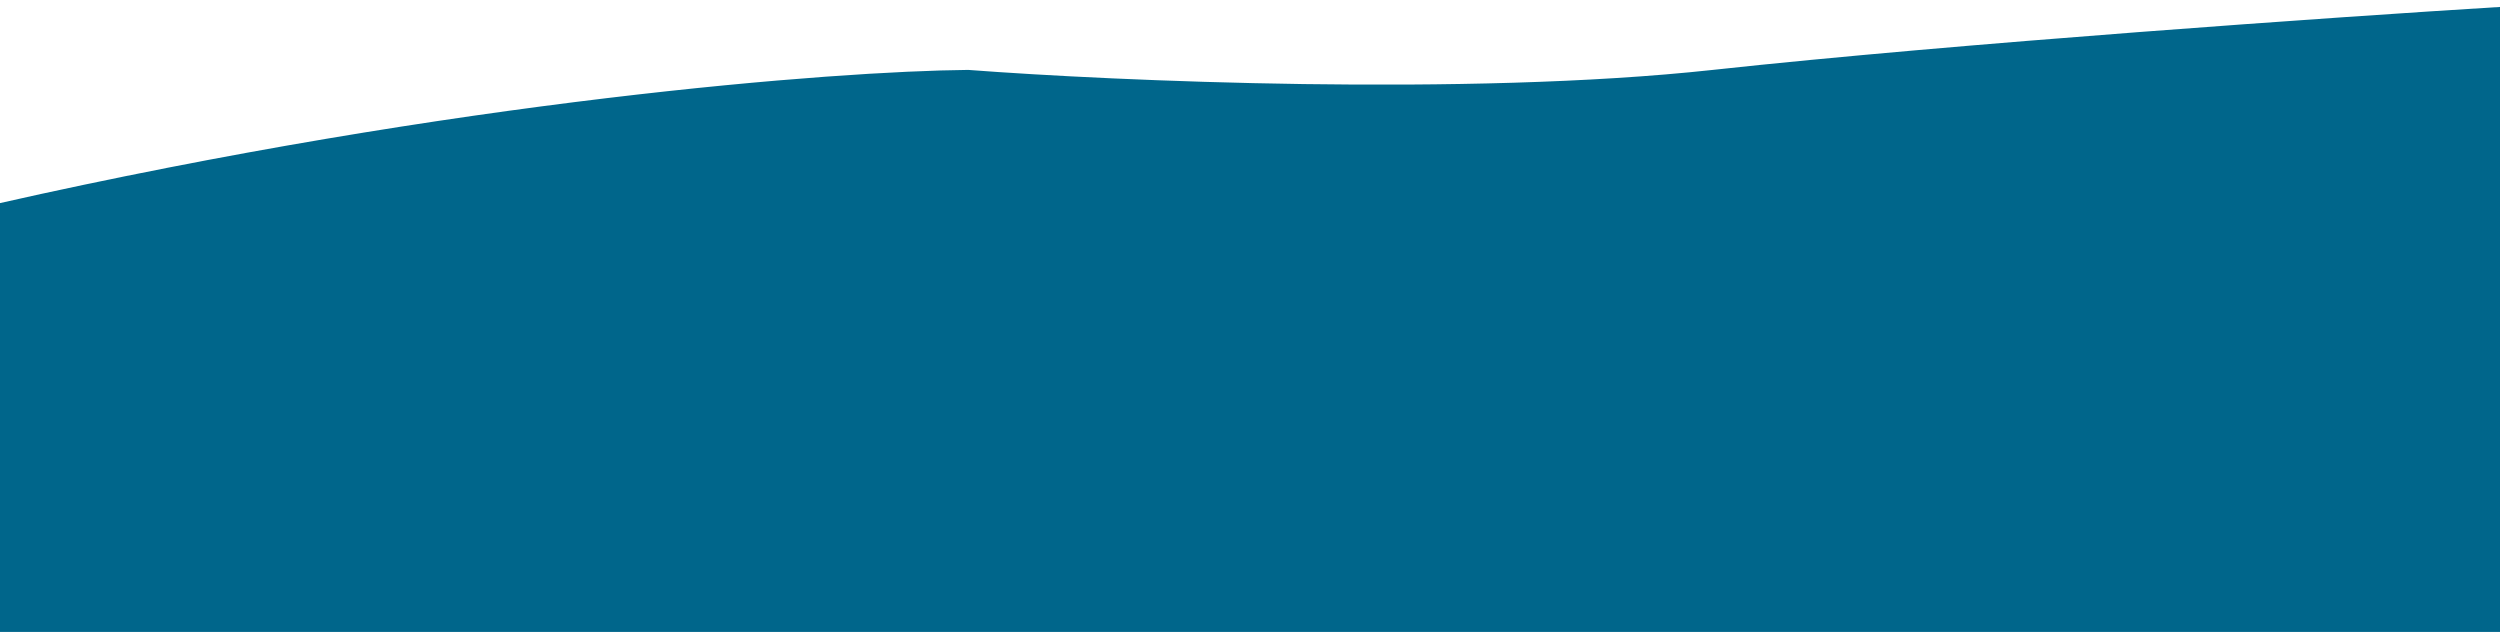
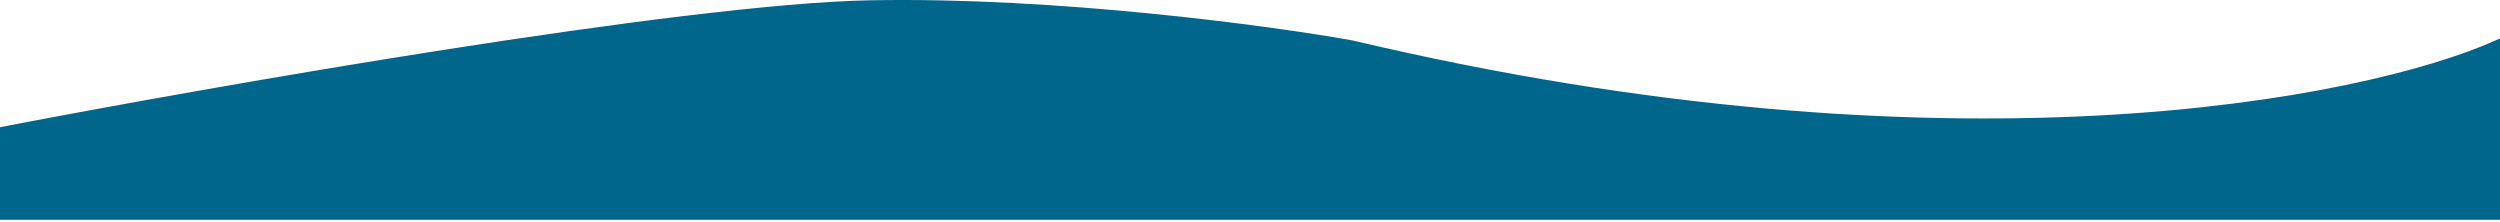
- <svg xmlns="http://www.w3.org/2000/svg" width="360" height="91" viewBox="0 0 360 91" fill="none">
-   <path d="M0 90V30.267C66.184 15.333 120.501 11.244 139.387 11.067C160.446 12.667 211.387 14.907 246.685 11.067C281.983 7.227 336.936 3.422 360 2V90H0Z" fill="#00668B" stroke="#00668B" stroke-width="2" />
+ <svg xmlns="http://www.w3.org/2000/svg" width="1435" height="127" viewBox="0 0 1435 127" fill="none">
+   <path d="M1433 124.167H2V74.667C123.333 51.333 392.7 4.167 499.5 2.167C606.3 0.167 728.333 16.667 776 25.167C1118.8 106.367 1356.83 59 1433 25.167V124.167Z" fill="#00668B" stroke="#00668B" stroke-width="4" />
</svg>
